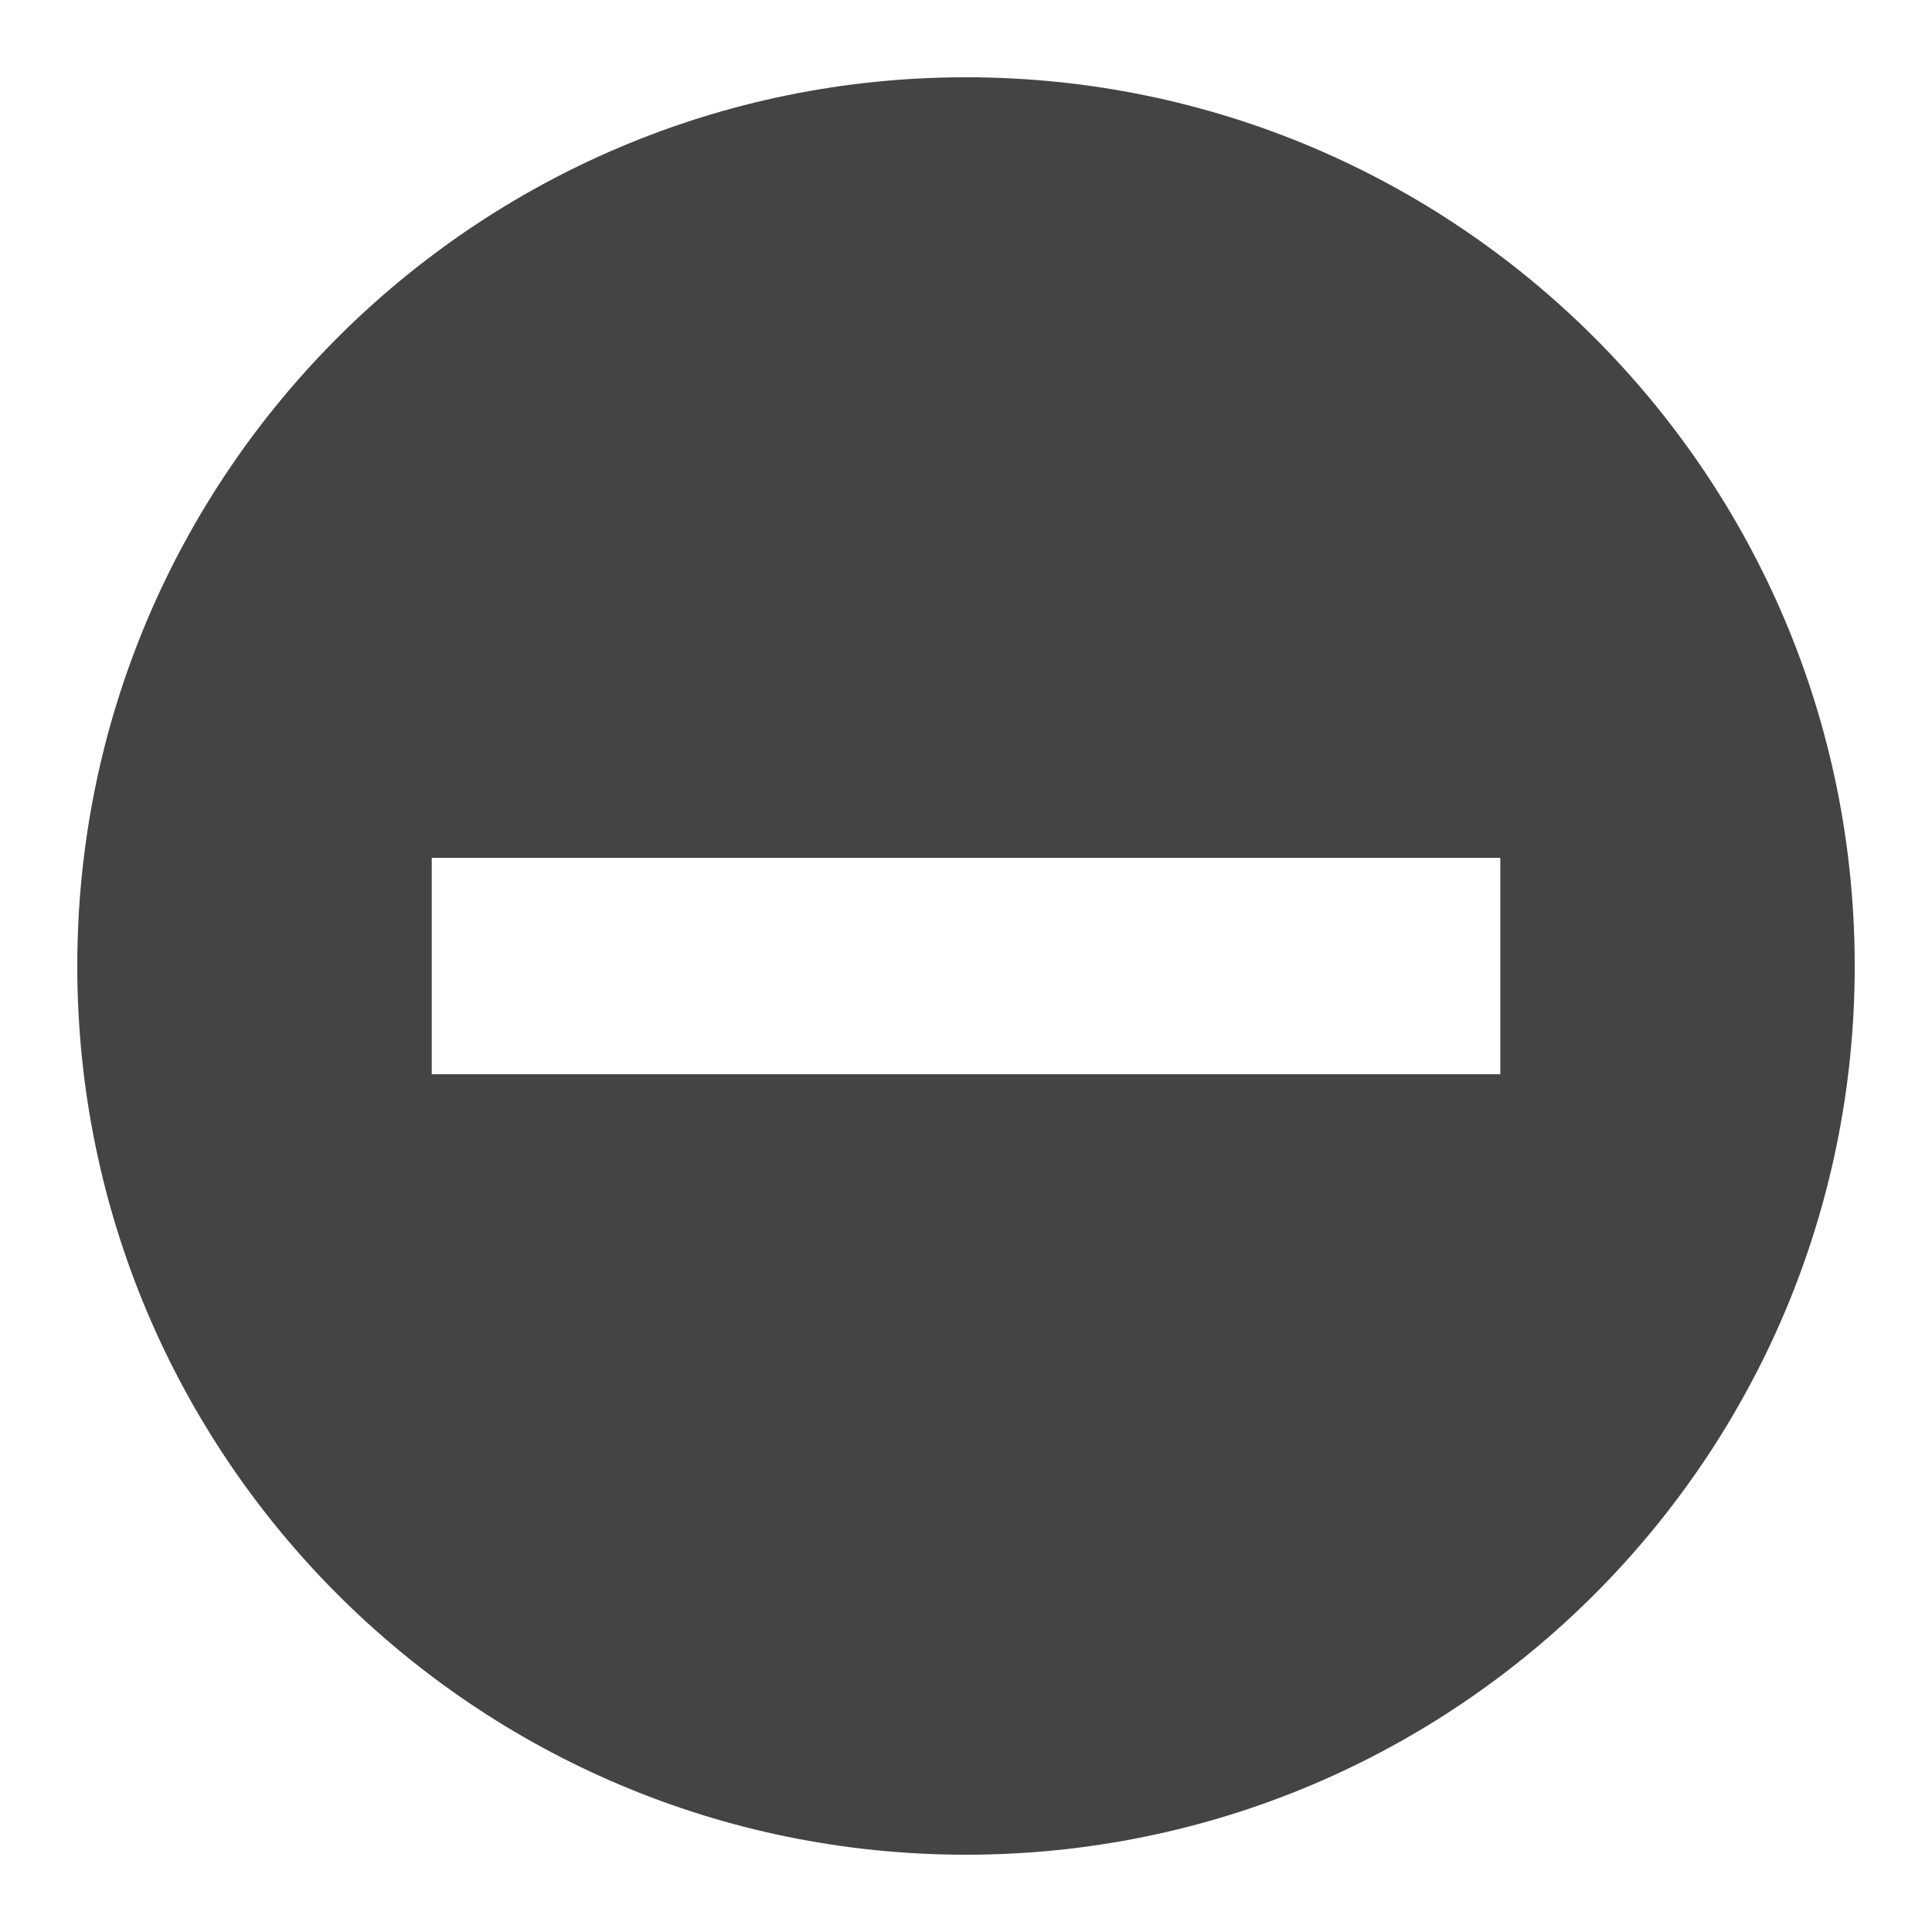
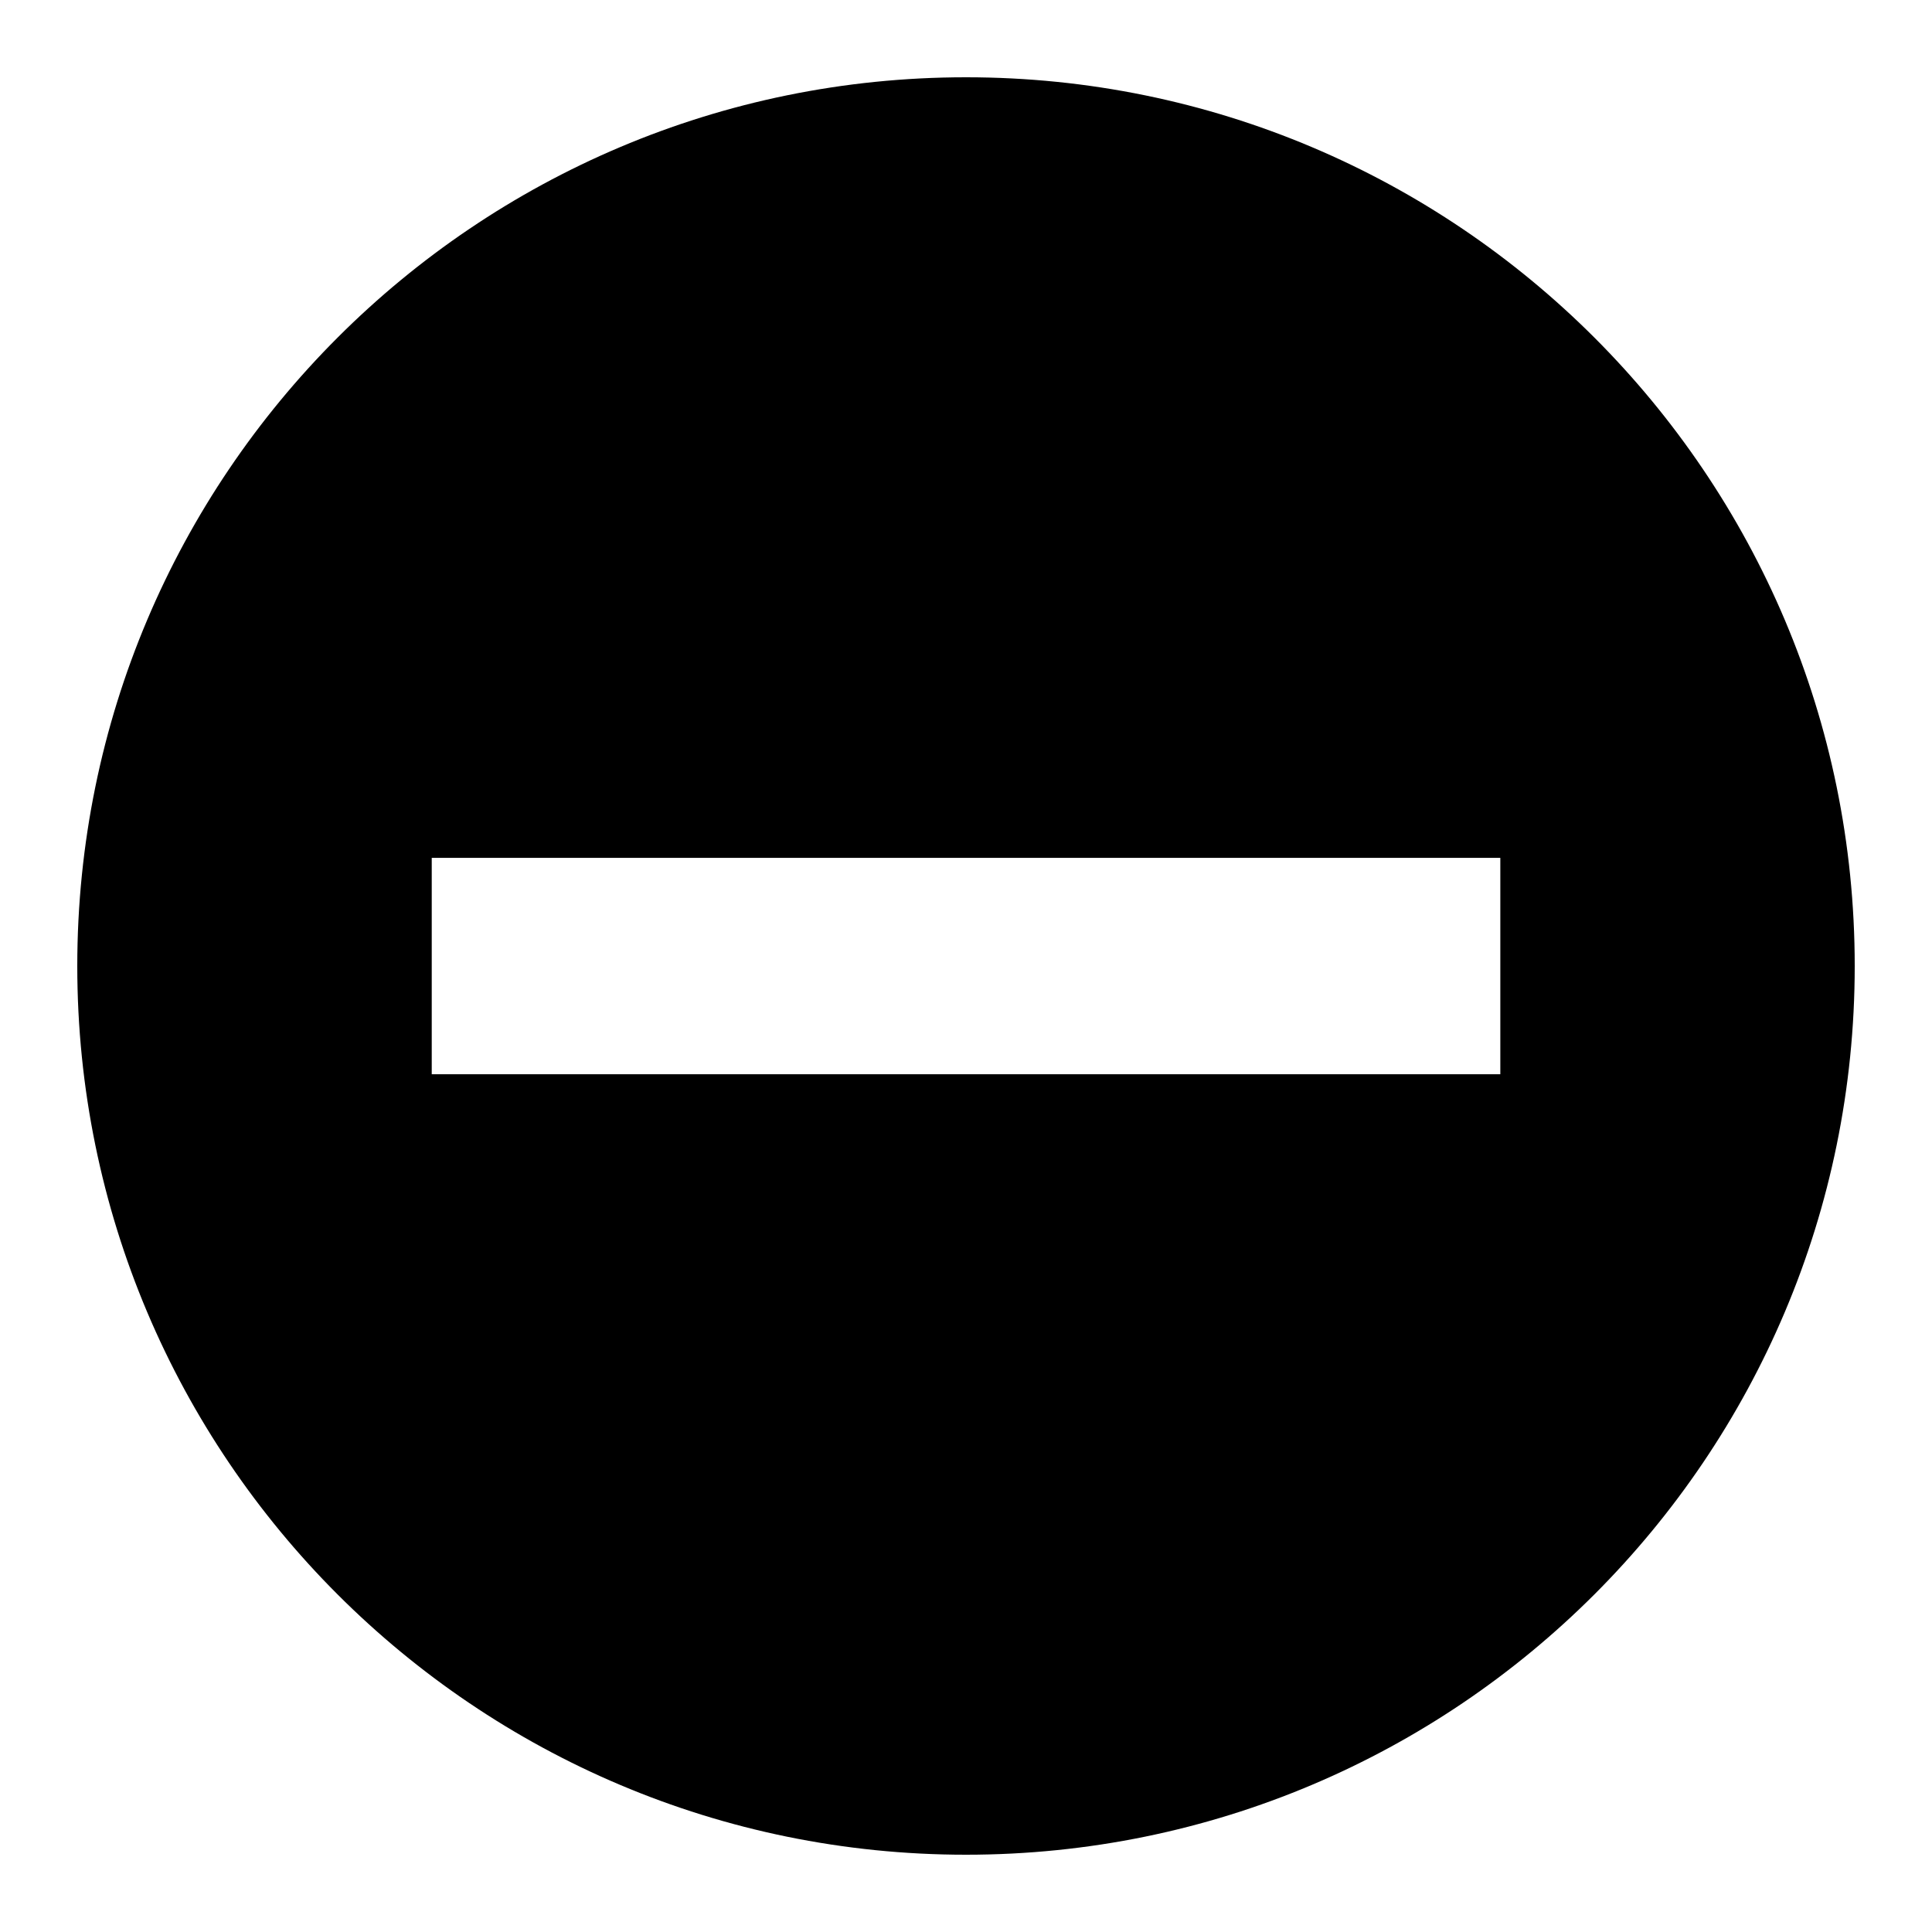
<svg xmlns="http://www.w3.org/2000/svg" version="1.1" width="32" height="32" viewBox="0 0 32 32">
-   <path fill="#444444" d="M16 1.28c-8.131 0-14.72 6.592-14.72 14.72 0 8.131 6.591 14.72 14.72 14.72s14.72-6.591 14.72-14.72c0-8.129-6.591-14.72-14.72-14.72zM24.85 14.209v3.584l-17.699 0v-3.584h17.699z" />
+   <path fill="#000000" d="M16 1.28c-8.131 0-14.72 6.592-14.72 14.72 0 8.131 6.591 14.72 14.72 14.72s14.72-6.591 14.72-14.72c0-8.129-6.591-14.72-14.72-14.72zM24.85 14.209v3.584l-17.699 0v-3.584h17.699z" />
</svg>
